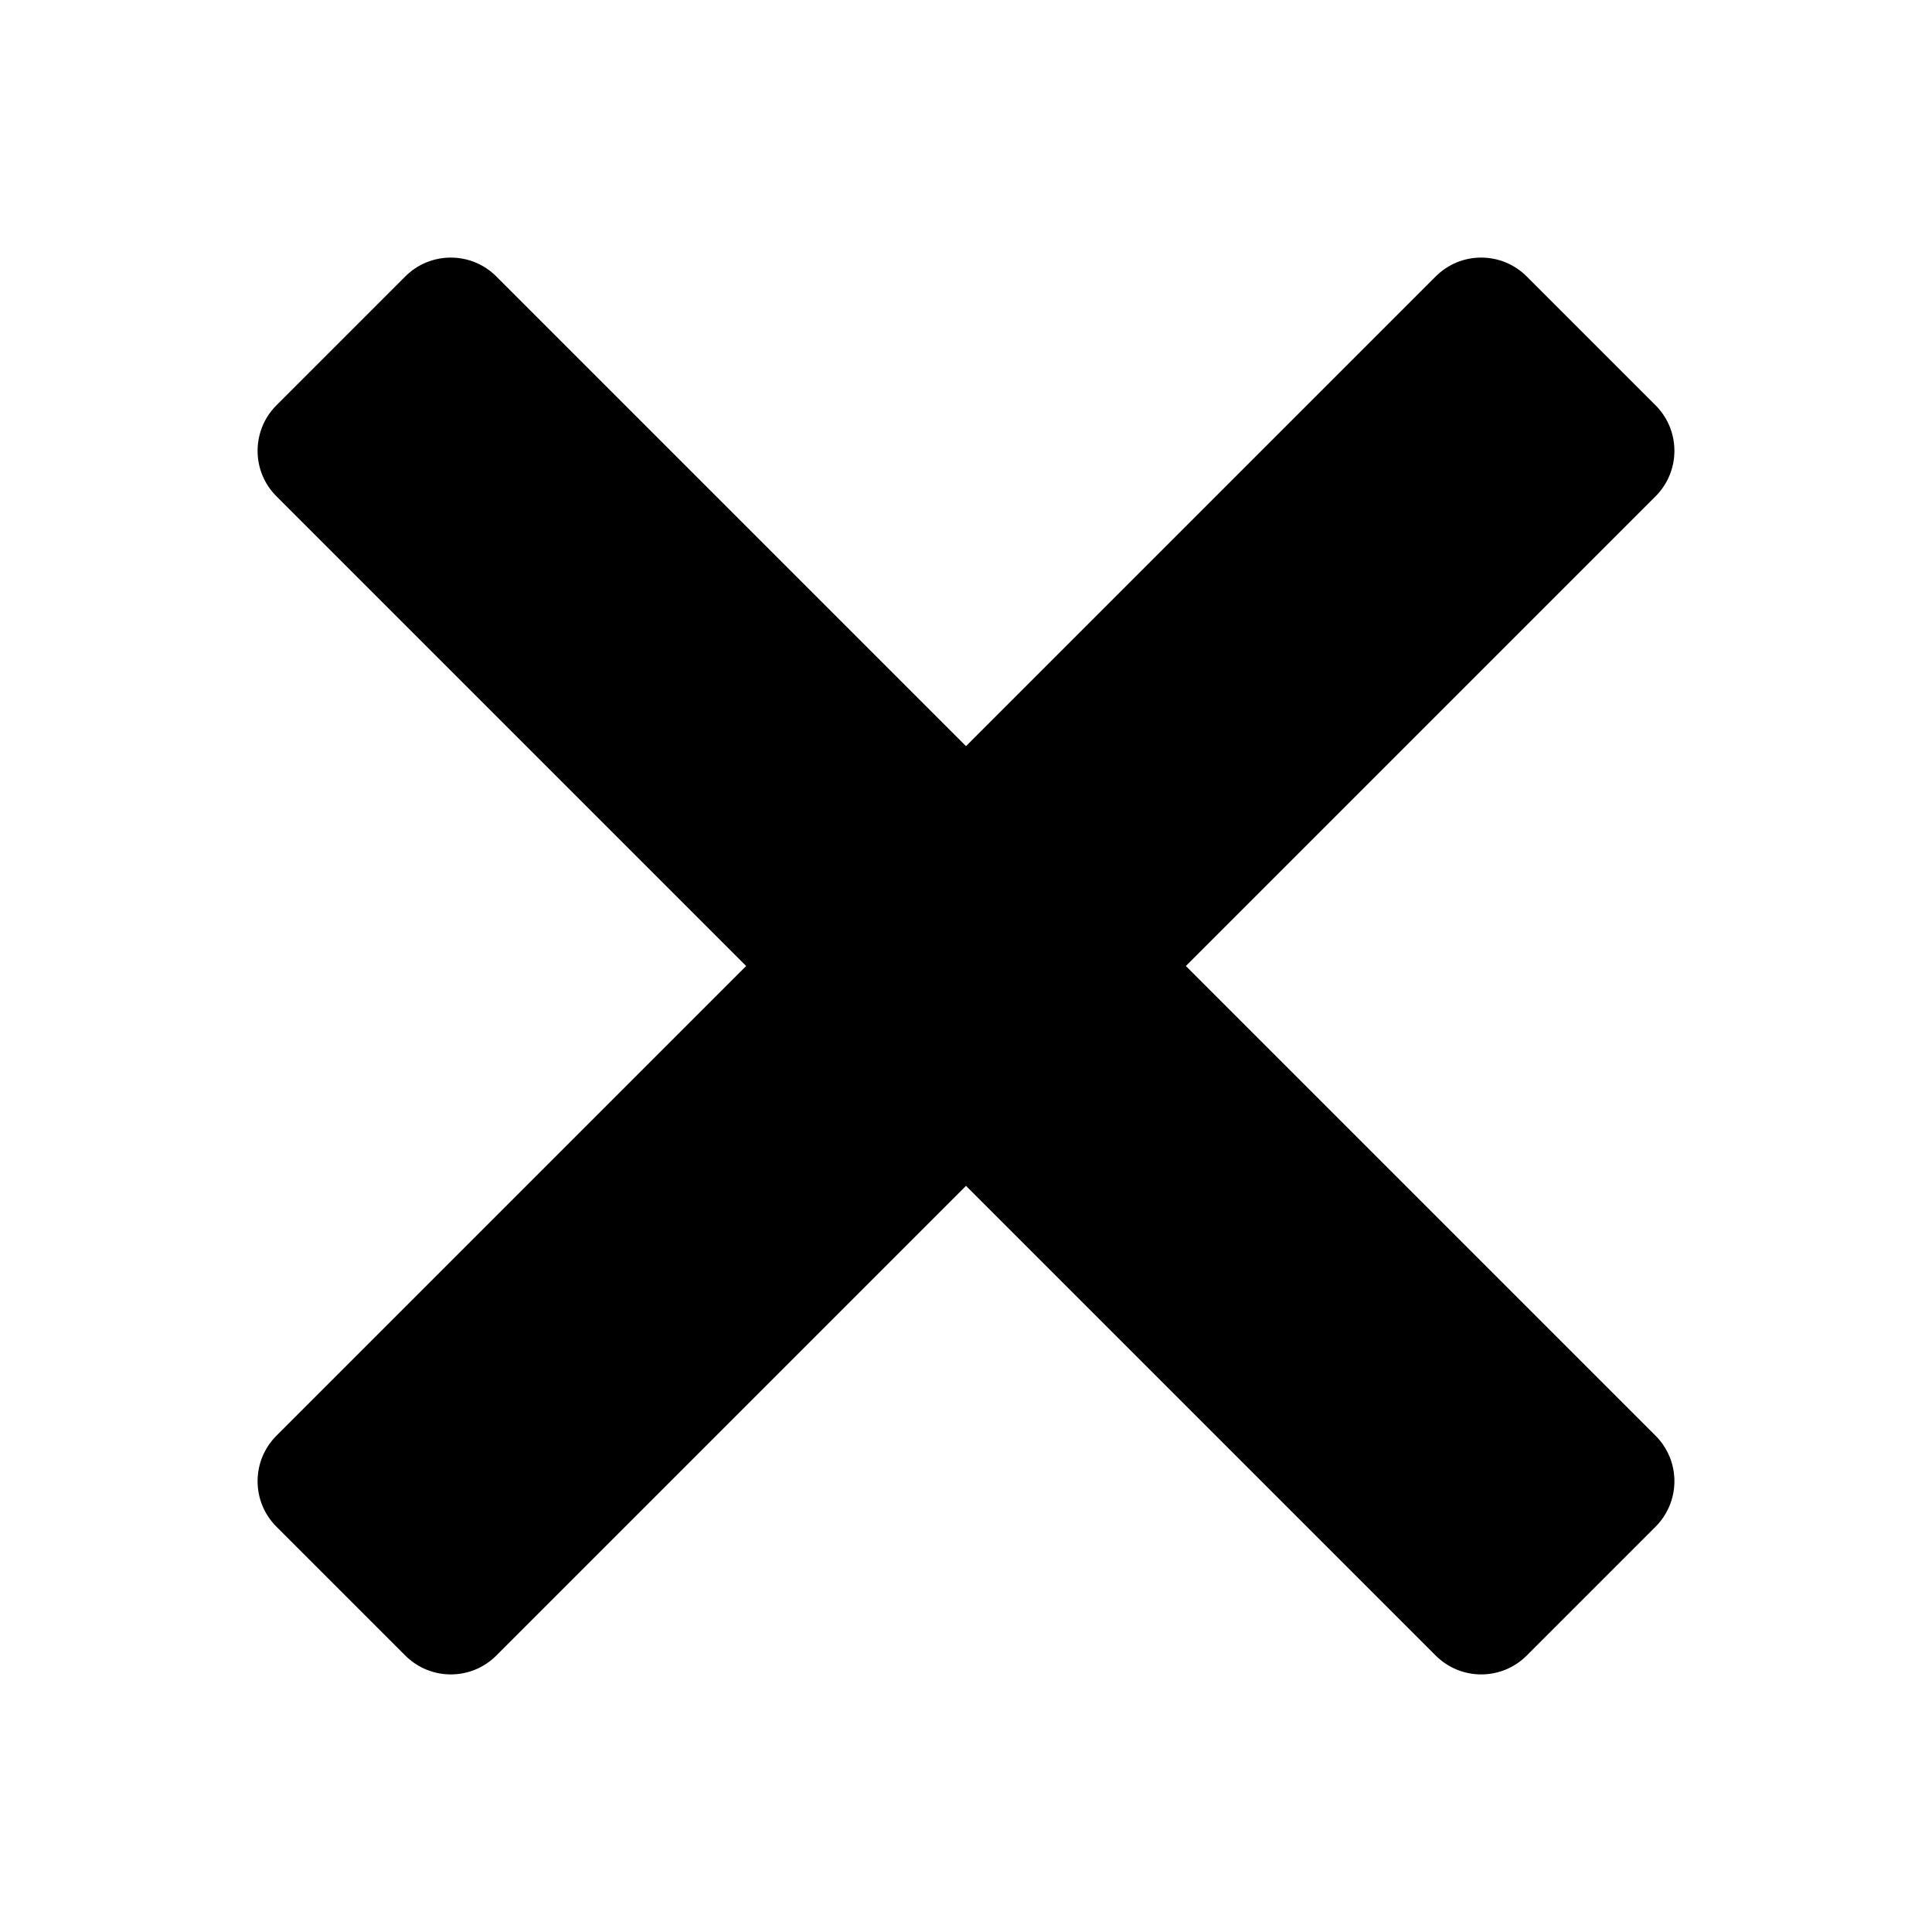
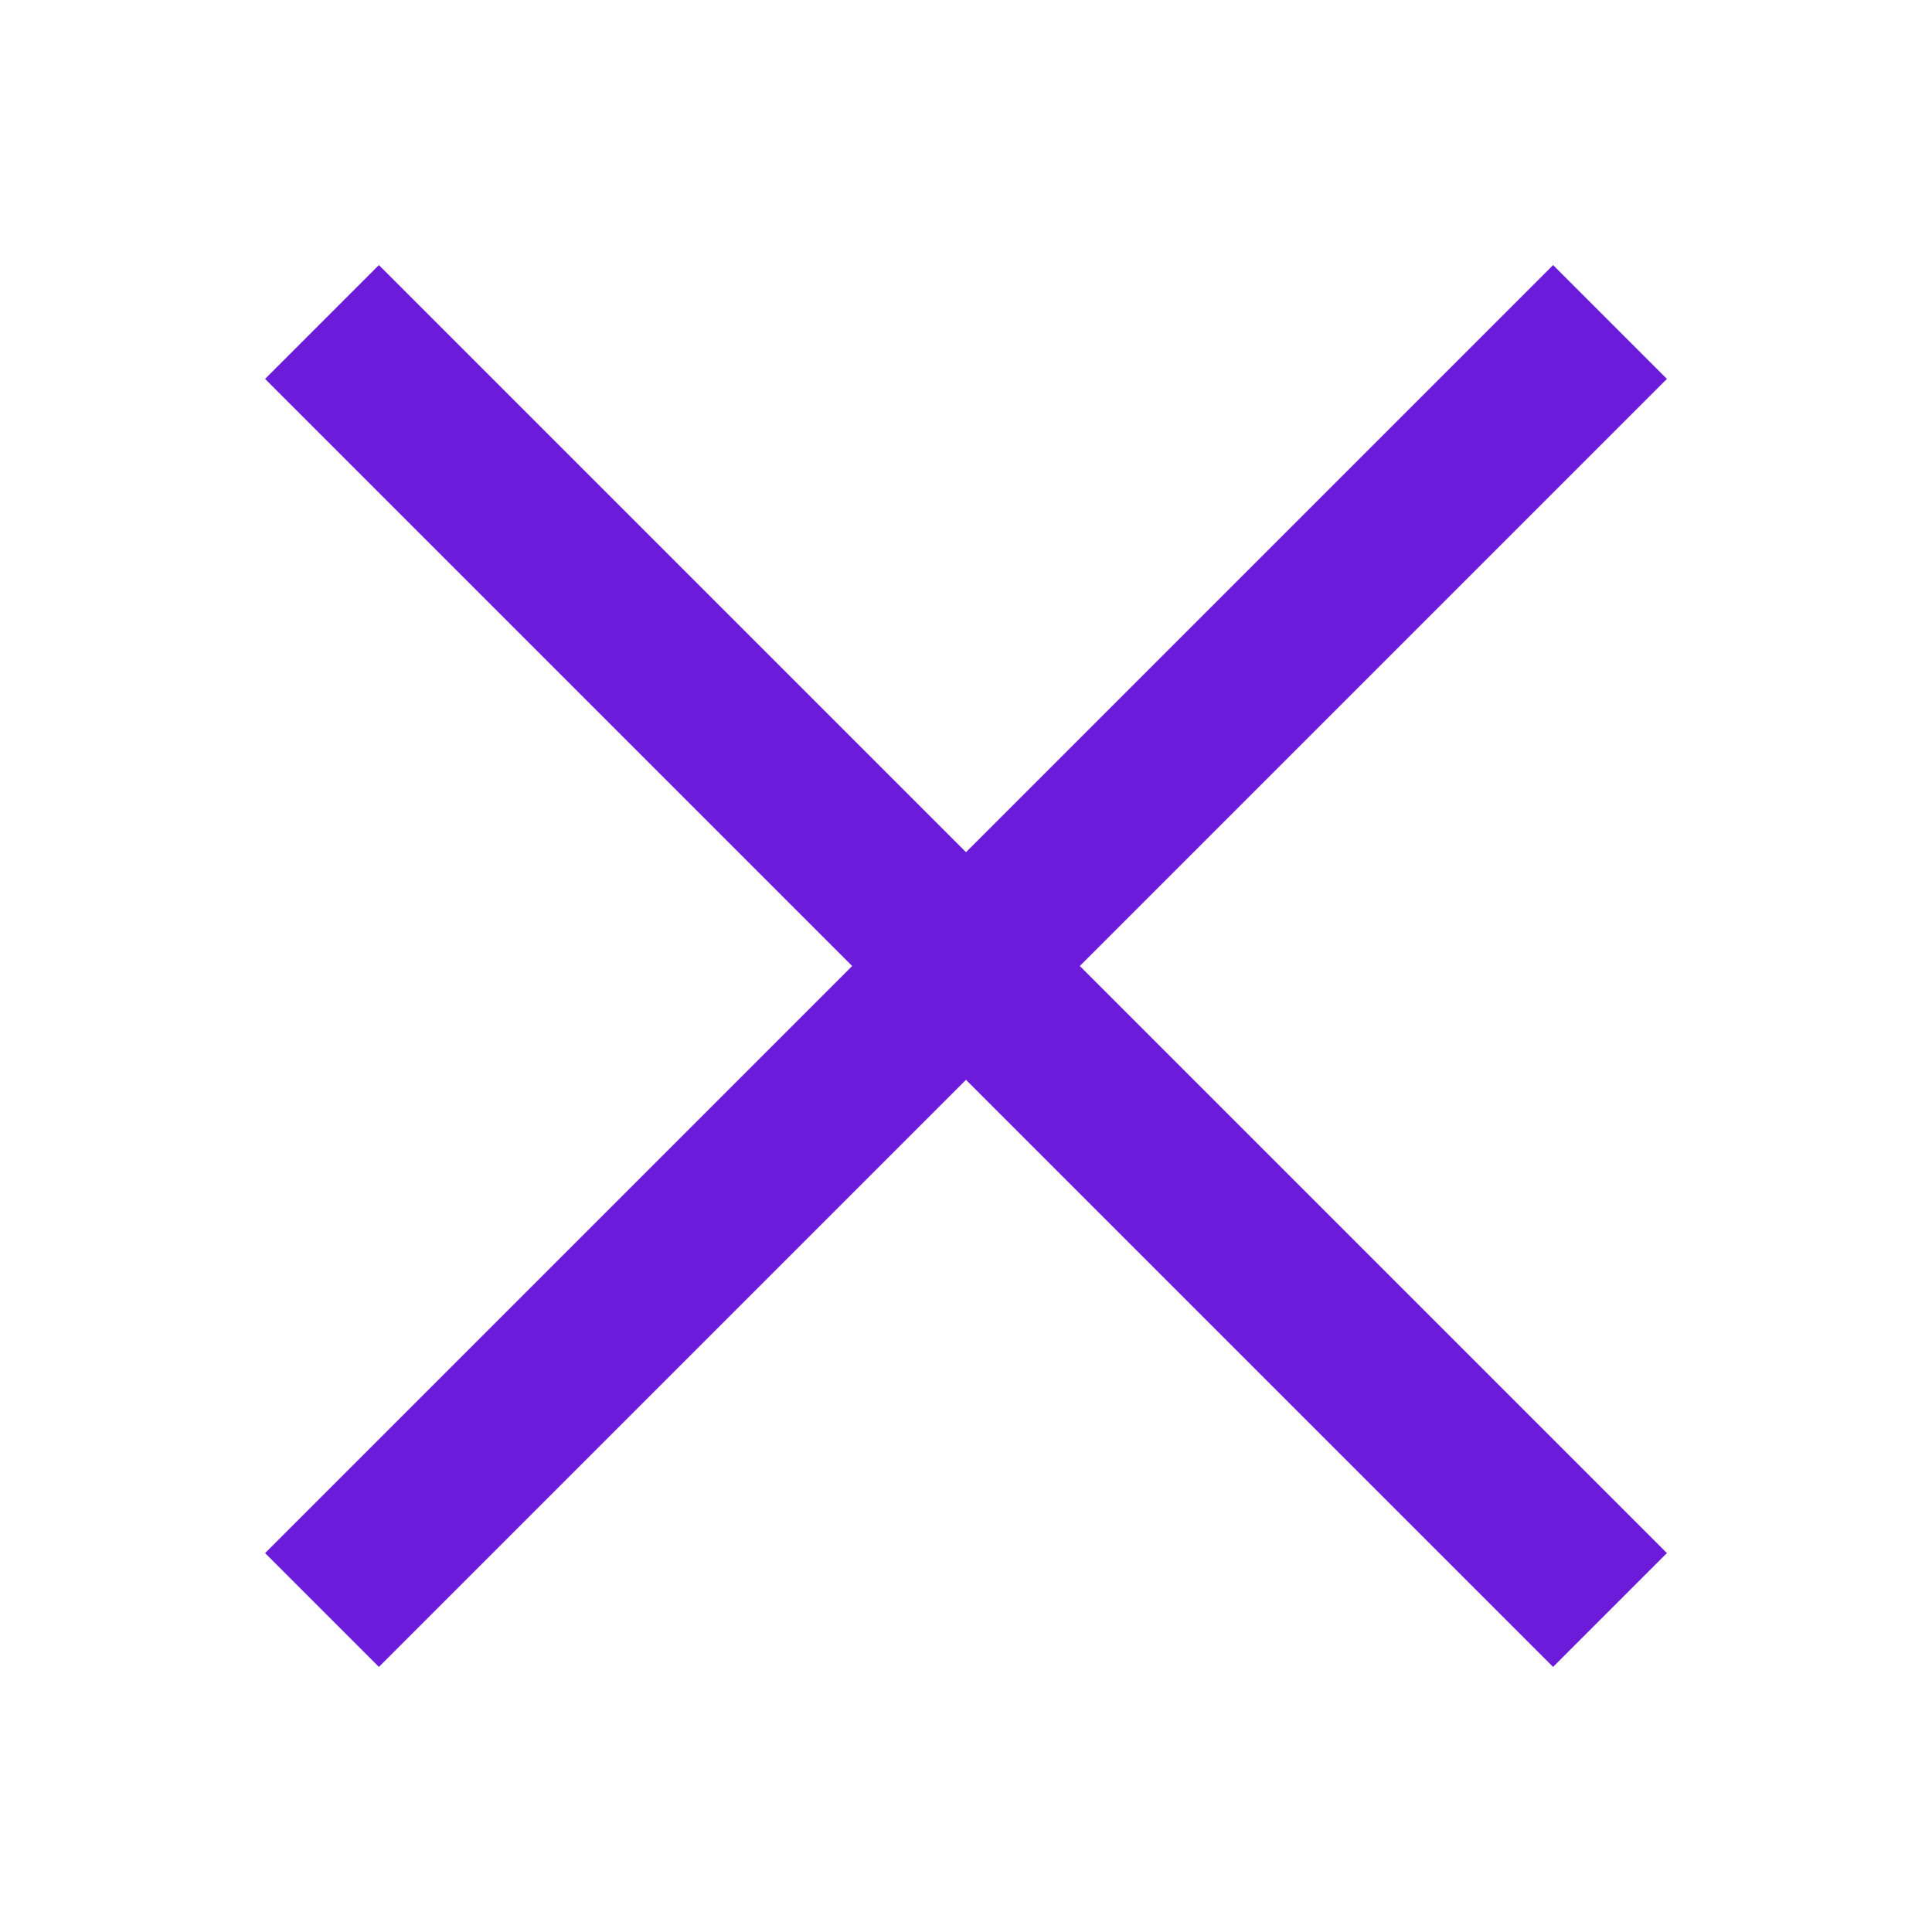
- <svg xmlns="http://www.w3.org/2000/svg" fill="#000000" viewBox="0 0 30 30" width="30px" height="30px">
-   <path d="M 7 4 C 6.744 4 6.488 4.097 6.293 4.293 L 4.293 6.293 C 3.902 6.684 3.902 7.317 4.293 7.707 L 11.586 15 L 4.293 22.293 C 3.902 22.684 3.902 23.317 4.293 23.707 L 6.293 25.707 C 6.684 26.098 7.317 26.098 7.707 25.707 L 15 18.414 L 22.293 25.707 C 22.683 26.098 23.317 26.098 23.707 25.707 L 25.707 23.707 C 26.098 23.316 26.098 22.683 25.707 22.293 L 18.414 15 L 25.707 7.707 C 26.098 7.317 26.098 6.683 25.707 6.293 L 23.707 4.293 C 23.316 3.902 22.683 3.902 22.293 4.293 L 15 11.586 L 7.707 4.293 C 7.512 4.097 7.256 4 7 4 z" />
+ <svg xmlns="http://www.w3.org/2000/svg" viewBox="0 0 24 24" width="24px" height="24px">
+   <g id="surface56718859">
+     <path style=" stroke:none;fill-rule:nonzero;fill:rgb(42.353%,10.588%,85.882%);fill-opacity:1;" d="M 4.707 3.293 L 3.293 4.707 L 10.586 12 L 3.293 19.293 L 4.707 20.707 L 12 13.414 L 19.293 20.707 L 20.707 19.293 L 13.414 12 L 20.707 4.707 L 19.293 3.293 L 12 10.586 Z M 4.707 3.293 " />
+   </g>
</svg>
